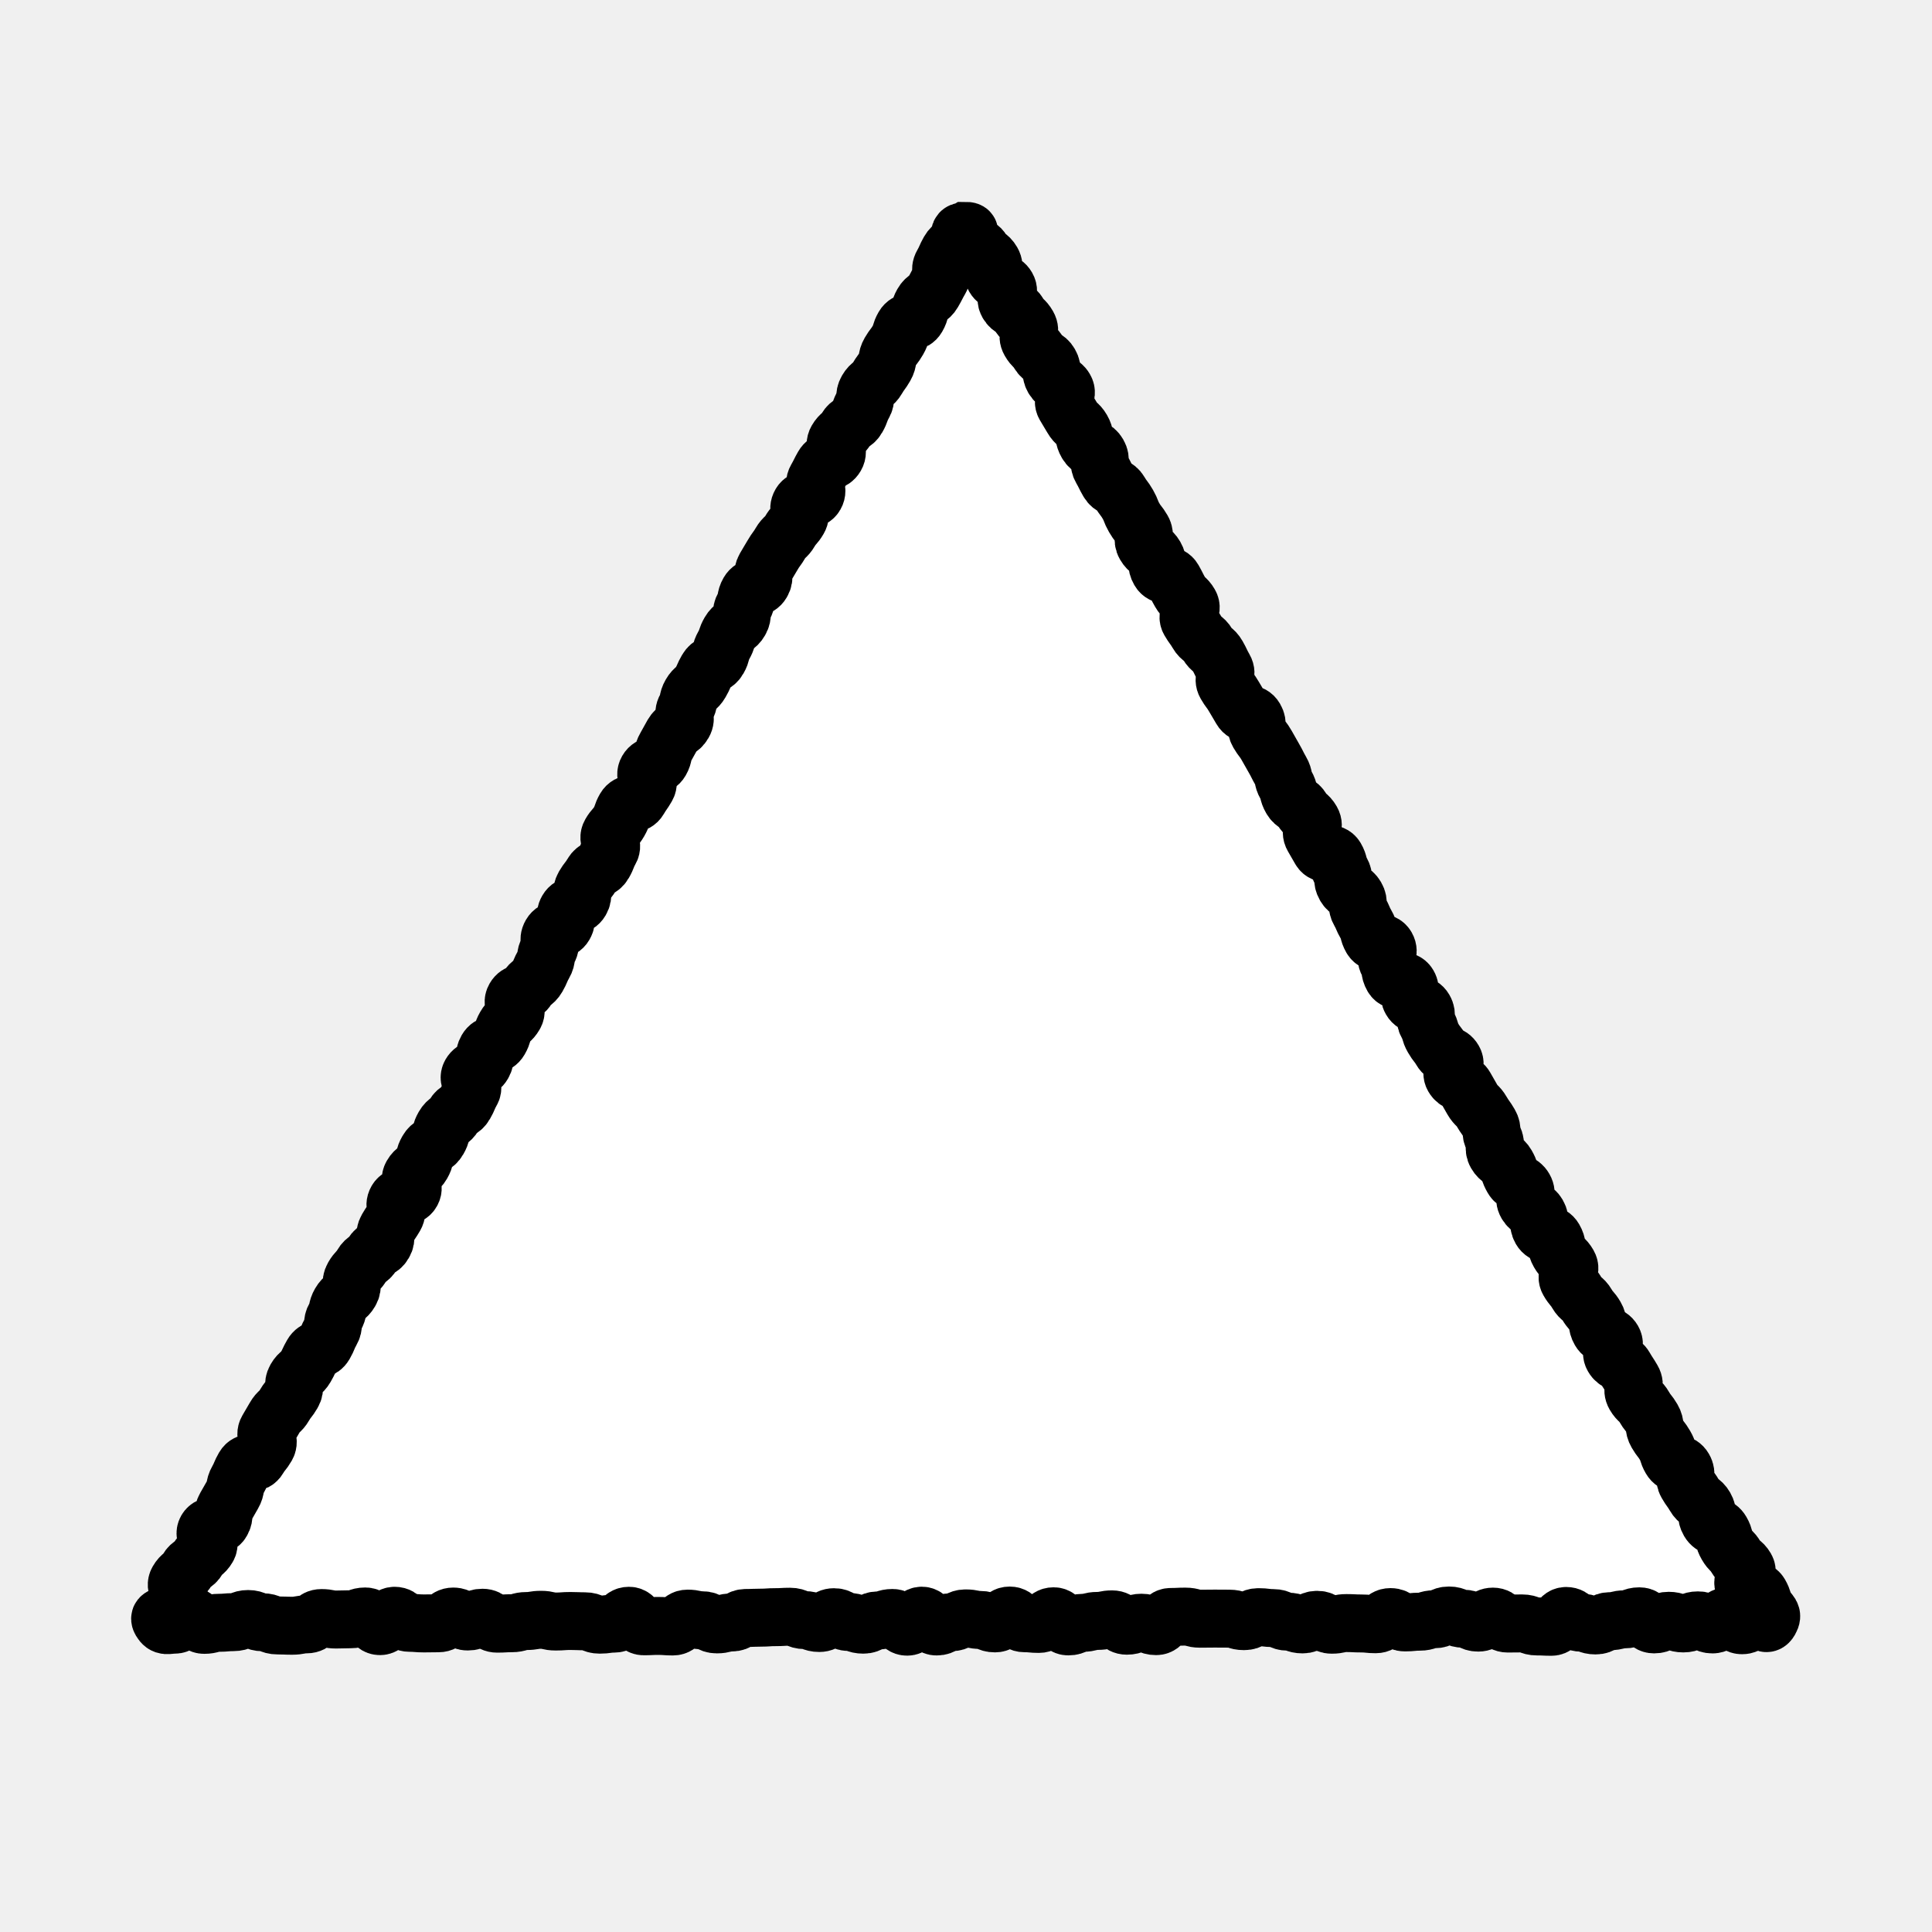
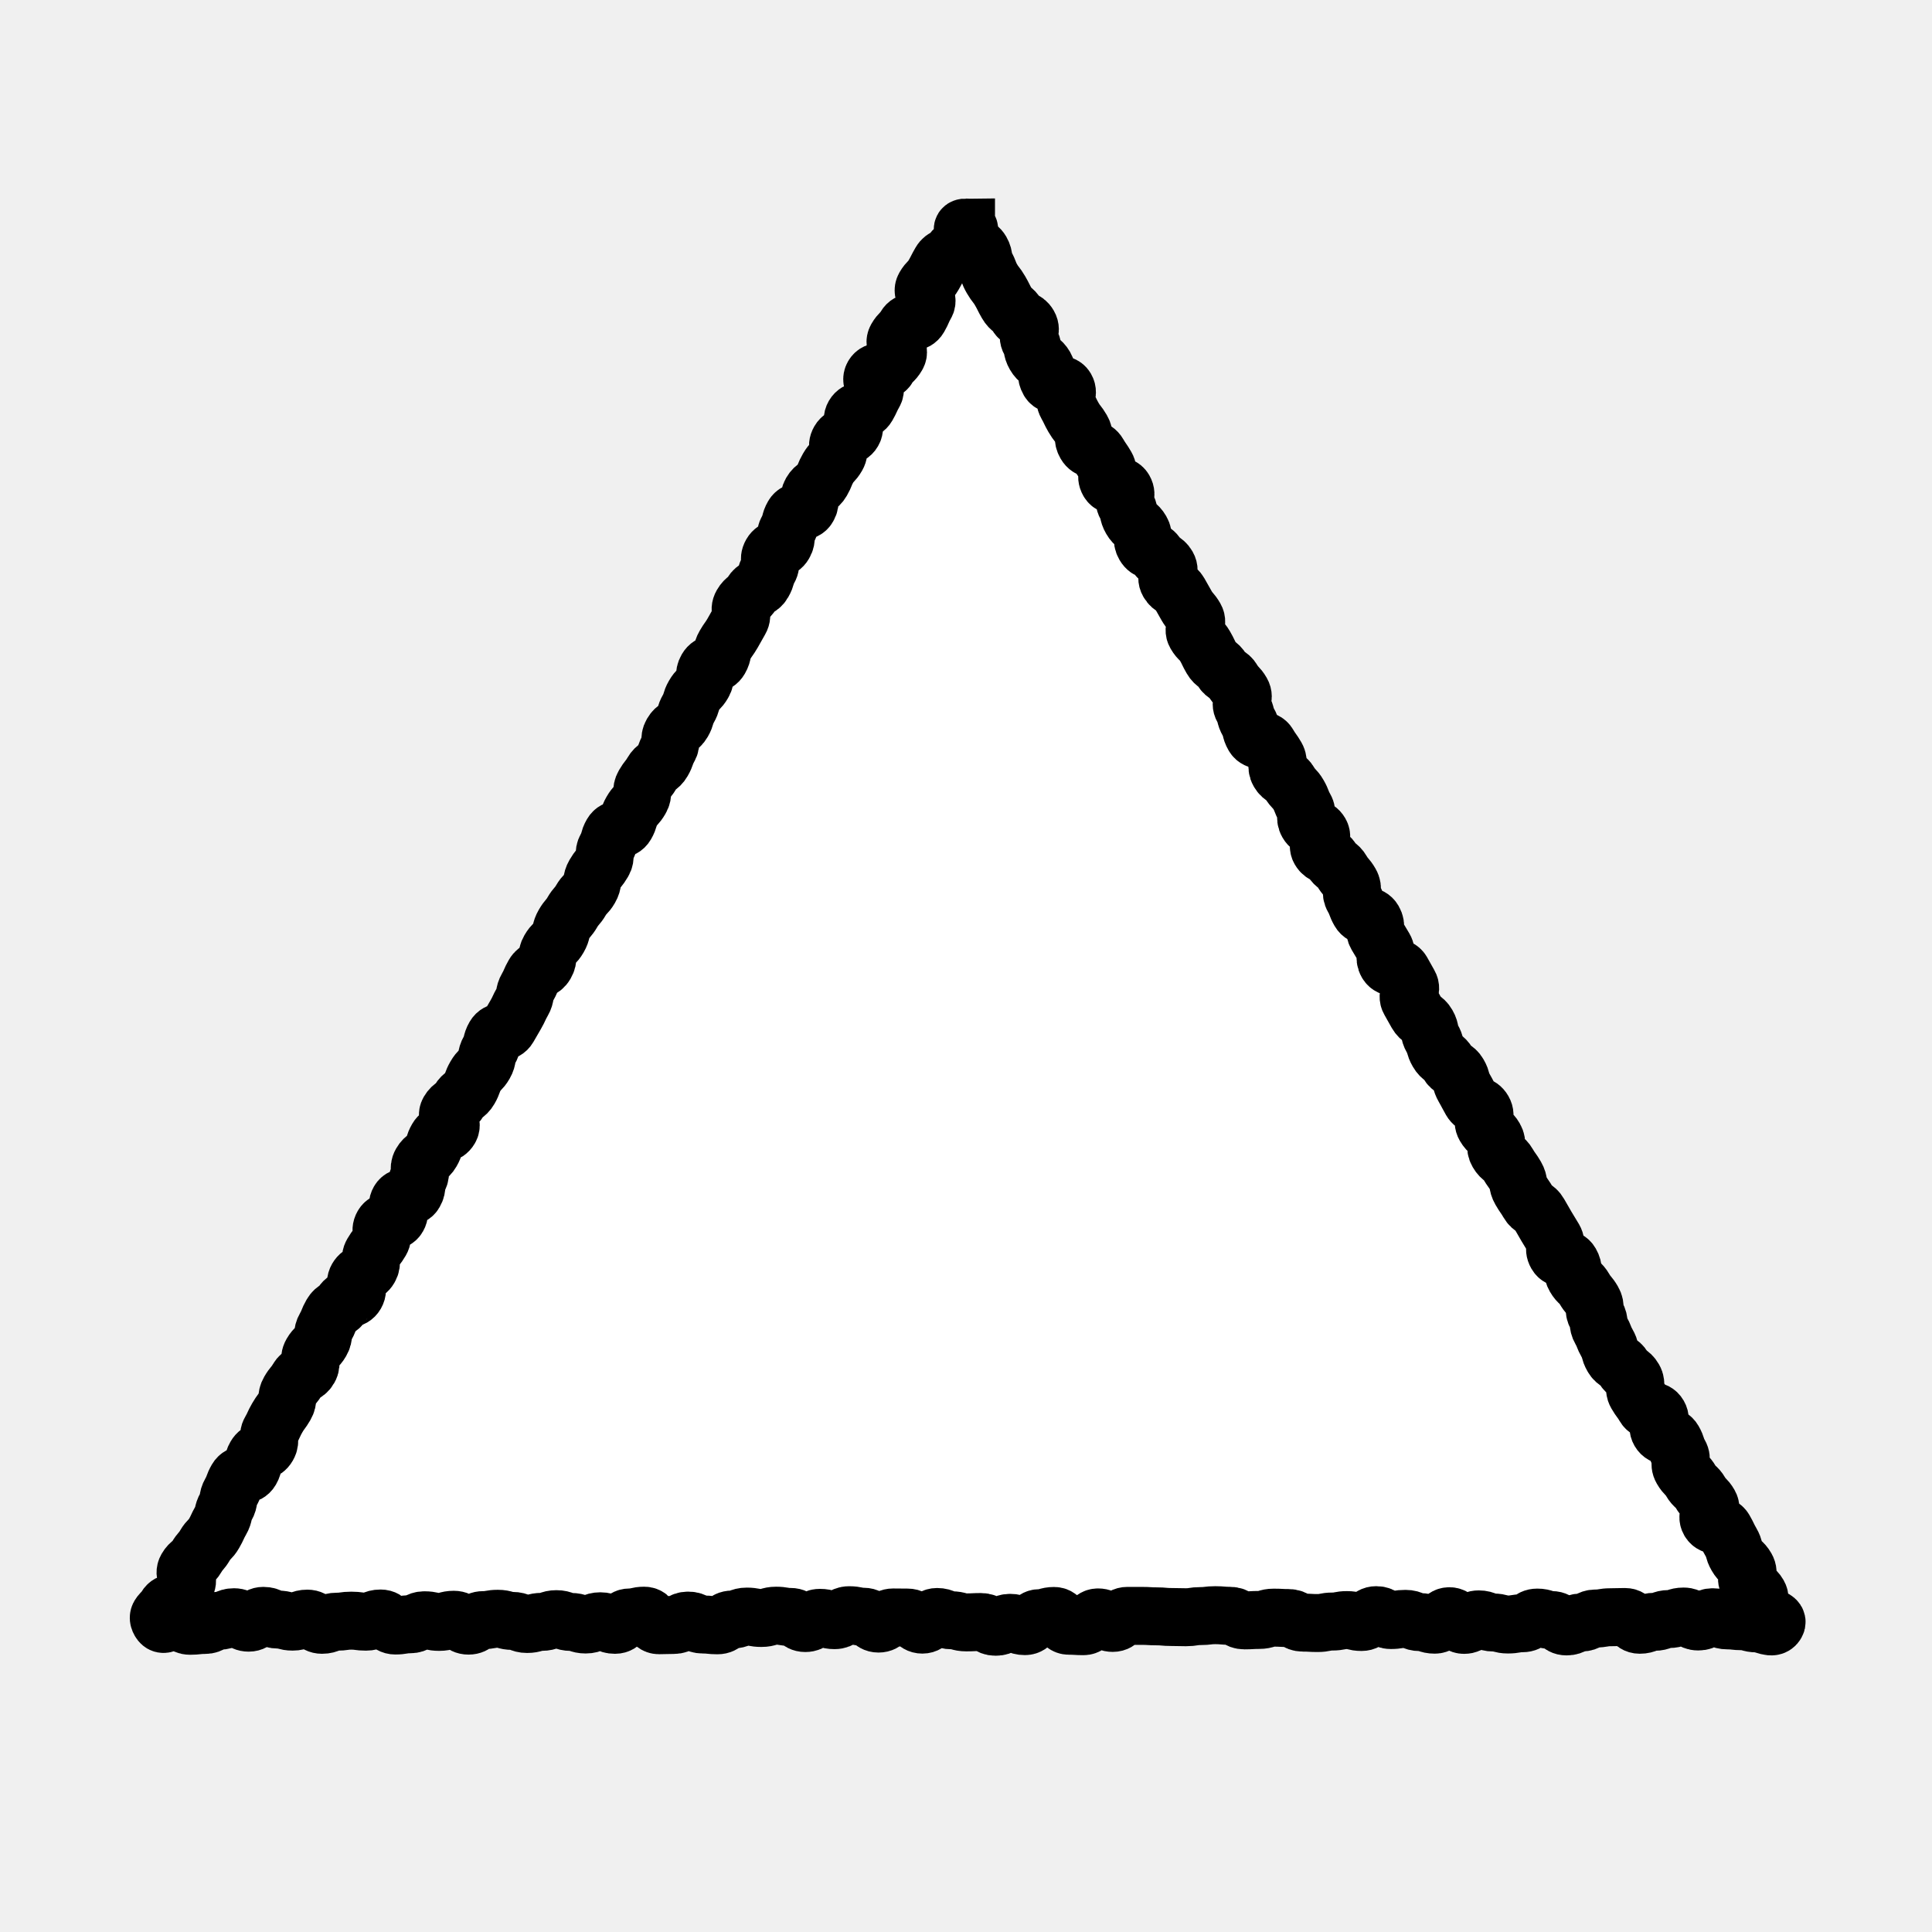
- <svg xmlns="http://www.w3.org/2000/svg" id="eraser" width="500" height="500" viewBox="0 0 500 500">
-   <path d="M250.01,59.76c1.89,0-.26,1.08.68,2.72s2.51.74,3.45,2.38,1.66,1.23,2.61,2.87-.36,2.39.59,4.03,2.3.86,3.25,2.5-.74,2.61.21,4.25,1.88,1.1,2.83,2.74,1.43,1.36,2.37,3-.41,2.43.53,4.07,1.38,1.39,2.33,3.03,1.88,1.1,2.82,2.74,0,2.19.94,3.83,2.01,1.03,2.96,2.67-.92,2.72.02,4.36.99,1.61,1.94,3.25,1.51,1.32,2.45,2.95.37,1.97,1.32,3.61,1.94,1.07,2.88,2.71-.08,2.23.87,3.87.84,1.7,1.79,3.34,1.99,1.04,2.94,2.68,1.16,1.52,2.1,3.16.68,1.79,1.63,3.44,1.18,1.5,2.13,3.14-.24,2.32.71,3.96,1.64,1.24,2.59,2.88.16,2.09,1.11,3.73,2.66.65,3.6,2.29.85,1.7,1.79,3.34,1.49,1.33,2.44,2.97-.99,2.76-.04,4.4,1.12,1.54,2.07,3.18,1.66,1.23,2.61,2.87,1.59,1.27,2.53,2.91.81,1.72,1.76,3.36-.51,2.48.43,4.12,1.14,1.53,2.09,3.17.98,1.62,1.92,3.26,2.57.7,3.52,2.34-.04,2.21.91,3.85,1.17,1.51,2.11,3.16.92,1.66,1.87,3.3.85,1.7,1.8,3.34.38,1.97,1.32,3.61.45,1.93,1.4,3.57,1.82,1.14,2.76,2.78,1.55,1.3,2.49,2.94-.57,2.52.38,4.16.95,1.64,1.89,3.28,3.01.45,3.96,2.09.48,1.91,1.42,3.55.09,2.14,1.03,3.78,1.85,1.12,2.8,2.76,0,2.19.94,3.83.74,1.76,1.69,3.4.47,1.92,1.41,3.56,2.91.51,3.85,2.15-.54,2.5.4,4.14.26,2.03,1.21,3.67,3.09.4,4.04,2.04-.21,2.31.73,3.95,2.46.77,3.41,2.41-.14,2.27.81,3.91.52,1.88,1.47,3.53,1.18,1.51,2.13,3.15,2.23.9,3.18,2.54-1,2.76-.05,4.4,2.1.97,3.05,2.61.93,1.65,1.88,3.29,1.42,1.37,2.37,3.01,1.11,1.55,2.06,3.19.06,2.16,1,3.8-.23,2.32.72,3.96,1.71,1.2,2.66,2.84.65,1.82,1.59,3.46,2.05,1,3,2.65-.33,2.38.62,4.02,1.9,1.09,2.85,2.73-.1,2.25.85,3.89,2.46.77,3.41,2.41.36,1.98,1.3,3.63,1.42,1.37,2.37,3.01-.85,2.68.1,4.32,1.23,1.48,2.18,3.12,1.58,1.28,2.53,2.92,1.27,1.45,2.22,3.09.23,2.06,1.18,3.7,2.38.82,3.32,2.46-.88,2.7.07,4.34,2.04,1.01,2.99,2.65,1.04,1.59,1.99,3.23-.32,2.37.63,4.01,1.47,1.34,2.41,2.99,1.19,1.5,2.14,3.14.2,2.07,1.15,3.71,1.18,1.51,2.13,3.15.57,1.86,1.52,3.5,2.39.81,3.34,2.45-.16,2.28.78,3.93,1.12,1.55,2.06,3.19,1.69,1.21,2.64,2.86.12,2.12,1.07,3.76,2.2.92,3.15,2.57.5,1.9,1.45,3.55,1.38,1.39,2.33,3.03,1.62,1.26,2.57,2.9-1.39,2.99-.44,4.64,3.11.4,4.06,2.04.58,1.86,1.54,3.51,1.98,1.73,1.03,3.38-1.53-.16-3.42-.16-1.89,1.4-3.79,1.4-1.89-2.28-3.79-2.28-1.89,2.07-3.79,2.07-1.89-1.05-3.79-1.05-1.89.79-3.79.79-1.89-.68-3.79-.68-1.89.93-3.79.93-1.89-2.09-3.79-2.09-1.89.78-3.79.78-1.89.48-3.79.48-1.89,1.1-3.79,1.1-1.89-.72-3.79-.72-1.89-1.73-3.79-1.73-1.89,2.8-3.79,2.8-1.89-.09-3.79-.09-1.89-.78-3.79-.78-1.89.03-3.79.03-1.89-1.79-3.79-1.79-1.89,1.55-3.79,1.55-1.89-1-3.79-1-1.9-.84-3.79-.84-1.89.97-3.79.97-1.89.63-3.79.63-1.89.19-3.79.19-1.89-1.38-3.79-1.38-1.89,1.85-3.79,1.85-1.89-.2-3.79-.2-1.89-.1-3.79-.1-1.89.42-3.79.42-1.89-1.26-3.79-1.26-1.9,1.18-3.79,1.18-1.89-.7-3.79-.7-1.89-.93-3.79-.93-1.89-.24-3.79-.24-1.89,1.03-3.79,1.03-1.89-.64-3.79-.64-1.89-.02-3.79-.02-1.89.03-3.79.03-1.9-.54-3.79-.54-1.89.09-3.79.09-1.89,2.37-3.79,2.37-1.89-.88-3.79-.88-1.89.77-3.79.77-1.89-1.64-3.79-1.64-1.89.4-3.79.4-1.9.49-3.79.49-1.89.93-3.79.93-1.89-2.62-3.79-2.62-1.89,1.98-3.79,1.98-1.89-.18-3.79-.18-1.89-1.99-3.79-1.99-1.9,2.03-3.79,2.03-1.9-.89-3.79-.89-1.89-.4-3.79-.4-1.89.99-3.79.99-1.89,1.1-3.79,1.1-1.9-2.79-3.79-2.79-1.9,2.84-3.79,2.84-1.89-2.25-3.78-2.25-1.89.64-3.79.64-1.89,1.09-3.79,1.09-1.9-.7-3.79-.7-1.89-1.23-3.79-1.23-1.89,1.5-3.79,1.5-1.89-.75-3.79-.75-1.89-.87-3.79-.87-1.89.11-3.79.11-1.89.13-3.79.13-1.9.08-3.79.08-1.9,1.17-3.79,1.17-1.89.49-3.79.49-1.89-1.07-3.79-1.07-1.89-.42-3.79-.42-1.89,2.03-3.79,2.03-1.9-.14-3.79-.14-1.9.09-3.79.09-1.89-2.72-3.79-2.72-1.89,2.03-3.79,2.03-1.89.27-3.79.27-1.9-.87-3.79-.87-1.9-.08-3.79-.08-1.89.14-3.79.14-1.9-.45-3.79-.45-1.9.32-3.79.32-1.9.57-3.79.57-1.9.11-3.79.11-1.9-1.53-3.79-1.53-1.9.97-3.79.97-1.9-1.28-3.79-1.28-1.9,1.74-3.79,1.74-1.9.04-3.79.04-1.9-.16-3.79-.16-1.9-1.82-3.79-1.82-1.9,2.68-3.79,2.68-1.9-2.5-3.79-2.5-1.89.72-3.79.72-1.9.07-3.79.07-1.9-.38-3.79-.38-1.9,1.63-3.79,1.63-1.9.36-3.79.36-1.9-.08-3.79-.08-1.9-.82-3.8-.82-1.9-.84-3.8-.84-1.9.81-3.8.81-1.9.17-3.79.17-1.9.53-3.79.53-1.9-2.4-3.8-2.4-1.9,2.35-3.8,2.35-2.64.66-3.6-.98,1.91-.84,2.86-2.48.53-1.88,1.48-3.52-.89-2.7.05-4.34,1.55-1.29,2.49-2.93,1.78-1.16,2.72-2.8,1.56-1.29,2.51-2.93-1.26-2.91-.31-4.55,2.97-.47,3.92-2.11.07-2.15,1.01-3.79.93-1.65,1.88-3.29.32-2,1.26-3.65.73-1.77,1.68-3.41,2.72-.62,3.67-2.26,1.21-1.49,2.15-3.13-.72-2.6.23-4.24.97-1.63,1.91-3.27,1.46-1.35,2.4-2.98,1.18-1.5,2.13-3.14-.06-2.22.88-3.86,1.57-1.28,2.52-2.92.8-1.72,1.75-3.36,2.21-.91,3.16-2.55.72-1.77,1.67-3.41.11-2.12,1.06-3.76.39-1.96,1.34-3.6,1.6-1.26,2.55-2.9-.1-2.24.85-3.88,1.32-1.42,2.27-3.06,1.74-1.18,2.68-2.82,1.95-1.06,2.9-2.7-.05-2.22.9-3.86,1.07-1.57,2.02-3.21-.49-2.47.45-4.11,2.91-.51,3.86-2.15-.88-2.7.06-4.34,1.66-1.23,2.6-2.87.51-1.89,1.45-3.53,1.81-1.14,2.76-2.78.54-1.88,1.48-3.52,1.67-1.22,2.62-2.87,1.85-1.12,2.8-2.76.74-1.76,1.69-3.4-1.15-2.85-.2-4.49,2.24-.9,3.18-2.54.08-2.14,1.02-3.78,2.34-.84,3.29-2.48.55-1.87,1.49-3.51,1.46-1.34,2.41-2.98-.93-2.72.02-4.37,2.28-.87,3.23-2.51,1.66-1.23,2.61-2.87.74-1.76,1.69-3.4.23-2.06,1.18-3.7-.27-2.34.68-3.98,2.51-.74,3.46-2.38-.16-2.28.79-3.92,2.46-.76,3.41-2.4-.04-2.21.91-3.84,1.18-1.5,2.13-3.14,2-1.03,2.95-2.67.69-1.79,1.64-3.43-.83-2.67.11-4.31,1.29-1.44,2.24-3.09.61-1.84,1.56-3.48,2.6-.69,3.55-2.33,1.09-1.56,2.03-3.2-.78-2.64.16-4.28,2.48-.76,3.42-2.4.37-1.97,1.32-3.61.89-1.67,1.84-3.31,1.8-1.15,2.75-2.79-.32-2.37.63-4.01.35-1.98,1.3-3.62,1.54-1.3,2.49-2.94.76-1.75,1.71-3.39,1.95-1.06,2.9-2.71.48-1.91,1.42-3.56.6-1.84,1.55-3.48,1.69-1.21,2.63-2.85.08-2.14,1.02-3.79.31-2.01,1.26-3.65,2.42-.79,3.37-2.43-.08-2.24.86-3.88.98-1.62,1.93-3.26,1.13-1.54,2.08-3.18,1.46-1.35,2.41-2.99,1.28-1.45,2.23-3.09-.4-2.42.55-4.06,2.84-.55,3.78-2.19-.66-2.57.29-4.21.85-1.7,1.79-3.34,2.27-.88,3.22-2.52-.66-2.57.29-4.21,1.52-1.31,2.46-2.95,1.84-1.13,2.79-2.77.64-1.82,1.59-3.46.06-2.15,1.01-3.79,1.62-1.25,2.57-2.9,1.13-1.54,2.07-3.18.28-2.03,1.23-3.67,1.17-1.52,2.11-3.16.54-1.88,1.49-3.52,2.5-.75,3.45-2.39.47-1.92,1.41-3.57,1.74-1.19,2.69-2.83.87-1.69,1.82-3.33-.27-2.35.68-3.99.77-1.75,1.71-3.4,1.84-1.21,2.49-3c.53-1.47-.21-2.11,1.69-2.11Z" style="fill: #fff;" />
-   <path d="M250.01,59.76c1.89,0-.26,1.08.68,2.72s2.51.74,3.45,2.38,1.66,1.23,2.61,2.87-.36,2.39.59,4.03,2.3.86,3.25,2.5-.74,2.61.21,4.25,1.88,1.1,2.83,2.74,1.43,1.36,2.37,3-.41,2.43.53,4.07,1.38,1.39,2.33,3.03,1.88,1.1,2.82,2.74,0,2.19.94,3.83,2.01,1.03,2.96,2.67-.92,2.72.02,4.36.99,1.61,1.94,3.25,1.51,1.32,2.45,2.95.37,1.97,1.32,3.61,1.94,1.07,2.88,2.71-.08,2.23.87,3.87.84,1.7,1.79,3.34,1.99,1.04,2.94,2.68,1.16,1.52,2.1,3.16.68,1.79,1.63,3.44,1.18,1.5,2.13,3.14-.24,2.32.71,3.96,1.64,1.24,2.59,2.88.16,2.09,1.11,3.73,2.66.65,3.6,2.29.85,1.7,1.79,3.34,1.49,1.33,2.44,2.97-.99,2.76-.04,4.4,1.12,1.54,2.07,3.18,1.66,1.23,2.61,2.87,1.59,1.27,2.53,2.91.81,1.72,1.76,3.36-.51,2.48.43,4.12,1.14,1.53,2.09,3.17.98,1.62,1.92,3.26,2.57.7,3.52,2.34-.04,2.21.91,3.85,1.17,1.51,2.11,3.16.92,1.66,1.87,3.3.85,1.7,1.8,3.34.38,1.97,1.32,3.61.45,1.93,1.4,3.57,1.82,1.14,2.76,2.78,1.55,1.3,2.49,2.94-.57,2.52.38,4.16.95,1.64,1.89,3.28,3.01.45,3.96,2.09.48,1.91,1.42,3.55.09,2.14,1.03,3.78,1.85,1.12,2.8,2.76,0,2.19.94,3.83.74,1.76,1.69,3.4.47,1.92,1.41,3.56,2.91.51,3.85,2.15-.54,2.5.4,4.14.26,2.03,1.21,3.67,3.09.4,4.04,2.04-.21,2.31.73,3.95,2.46.77,3.41,2.41-.14,2.27.81,3.91.52,1.88,1.47,3.53,1.18,1.51,2.13,3.15,2.23.9,3.18,2.54-1,2.76-.05,4.4,2.1.97,3.05,2.61.93,1.65,1.88,3.29,1.42,1.37,2.37,3.01,1.11,1.55,2.06,3.19.06,2.16,1,3.8-.23,2.32.72,3.96,1.71,1.2,2.66,2.84.65,1.82,1.59,3.46,2.05,1,3,2.65-.33,2.38.62,4.02,1.9,1.09,2.85,2.73-.1,2.25.85,3.89,2.46.77,3.41,2.41.36,1.98,1.3,3.63,1.42,1.37,2.37,3.01-.85,2.68.1,4.32,1.23,1.48,2.18,3.12,1.58,1.28,2.53,2.92,1.27,1.45,2.22,3.09.23,2.06,1.18,3.7,2.38.82,3.32,2.46-.88,2.7.07,4.34,2.04,1.01,2.99,2.65,1.04,1.59,1.99,3.23-.32,2.37.63,4.01,1.47,1.34,2.41,2.99,1.19,1.5,2.14,3.14.2,2.07,1.15,3.71,1.18,1.51,2.13,3.15.57,1.86,1.52,3.5,2.39.81,3.34,2.45-.16,2.28.78,3.93,1.12,1.55,2.06,3.19,1.69,1.21,2.64,2.86.12,2.12,1.07,3.76,2.2.92,3.15,2.57.5,1.9,1.45,3.55,1.38,1.39,2.33,3.03,1.62,1.26,2.57,2.9-1.39,2.99-.44,4.64,3.11.4,4.06,2.04.58,1.86,1.54,3.51,1.98,1.73,1.03,3.38-1.53-.16-3.42-.16-1.89,1.4-3.79,1.4-1.89-2.28-3.79-2.28-1.89,2.07-3.79,2.07-1.89-1.05-3.79-1.05-1.89.79-3.79.79-1.89-.68-3.79-.68-1.89.93-3.79.93-1.89-2.09-3.79-2.09-1.89.78-3.79.78-1.89.48-3.79.48-1.89,1.1-3.79,1.1-1.89-.72-3.79-.72-1.89-1.73-3.79-1.73-1.89,2.8-3.79,2.8-1.89-.09-3.79-.09-1.89-.78-3.79-.78-1.89.03-3.79.03-1.89-1.79-3.79-1.79-1.89,1.55-3.79,1.55-1.89-1-3.79-1-1.9-.84-3.79-.84-1.89.97-3.79.97-1.89.63-3.79.63-1.89.19-3.79.19-1.89-1.38-3.79-1.38-1.89,1.85-3.79,1.85-1.89-.2-3.79-.2-1.89-.1-3.79-.1-1.89.42-3.79.42-1.89-1.26-3.79-1.26-1.9,1.18-3.79,1.18-1.89-.7-3.79-.7-1.89-.93-3.79-.93-1.89-.24-3.79-.24-1.89,1.03-3.79,1.03-1.89-.64-3.79-.64-1.89-.02-3.79-.02-1.89.03-3.79.03-1.9-.54-3.79-.54-1.89.09-3.79.09-1.89,2.37-3.79,2.37-1.89-.88-3.79-.88-1.89.77-3.79.77-1.89-1.64-3.79-1.64-1.89.4-3.79.4-1.9.49-3.79.49-1.89.93-3.79.93-1.89-2.62-3.79-2.62-1.89,1.98-3.79,1.98-1.89-.18-3.79-.18-1.89-1.99-3.79-1.99-1.9,2.03-3.79,2.03-1.9-.89-3.79-.89-1.89-.4-3.79-.4-1.89.99-3.79.99-1.89,1.1-3.79,1.1-1.9-2.79-3.79-2.79-1.9,2.84-3.79,2.84-1.89-2.25-3.78-2.25-1.89.64-3.79.64-1.89,1.09-3.79,1.09-1.9-.7-3.79-.7-1.89-1.23-3.79-1.23-1.89,1.5-3.79,1.5-1.89-.75-3.79-.75-1.89-.87-3.79-.87-1.89.11-3.79.11-1.89.13-3.79.13-1.9.08-3.79.08-1.9,1.17-3.79,1.17-1.89.49-3.79.49-1.89-1.07-3.79-1.07-1.89-.42-3.79-.42-1.89,2.03-3.79,2.03-1.9-.14-3.79-.14-1.9.09-3.79.09-1.89-2.72-3.79-2.72-1.89,2.03-3.79,2.03-1.89.27-3.79.27-1.9-.87-3.79-.87-1.9-.08-3.79-.08-1.89.14-3.79.14-1.9-.45-3.79-.45-1.9.32-3.79.32-1.9.57-3.79.57-1.9.11-3.79.11-1.9-1.53-3.79-1.53-1.9.97-3.79.97-1.9-1.28-3.79-1.28-1.9,1.74-3.79,1.74-1.9.04-3.79.04-1.9-.16-3.79-.16-1.9-1.82-3.79-1.82-1.9,2.68-3.79,2.68-1.9-2.5-3.79-2.5-1.89.72-3.79.72-1.9.07-3.79.07-1.9-.38-3.79-.38-1.9,1.63-3.79,1.63-1.9.36-3.79.36-1.9-.08-3.79-.08-1.9-.82-3.8-.82-1.9-.84-3.8-.84-1.9.81-3.8.81-1.9.17-3.79.17-1.9.53-3.79.53-1.9-2.4-3.8-2.4-1.9,2.35-3.8,2.35-2.64.66-3.6-.98,1.91-.84,2.86-2.48.53-1.88,1.48-3.52-.89-2.7.05-4.34,1.55-1.29,2.49-2.93,1.78-1.16,2.72-2.8,1.56-1.29,2.51-2.93-1.26-2.91-.31-4.55,2.97-.47,3.92-2.11.07-2.15,1.01-3.79.93-1.65,1.88-3.29.32-2,1.26-3.65.73-1.77,1.68-3.41,2.72-.62,3.67-2.26,1.21-1.49,2.15-3.13-.72-2.6.23-4.24.97-1.63,1.91-3.27,1.46-1.35,2.4-2.98,1.18-1.5,2.13-3.14-.06-2.22.88-3.86,1.57-1.28,2.52-2.92.8-1.72,1.75-3.36,2.21-.91,3.16-2.55.72-1.77,1.67-3.41.11-2.12,1.06-3.76.39-1.96,1.34-3.6,1.6-1.26,2.55-2.9-.1-2.24.85-3.88,1.32-1.42,2.27-3.06,1.74-1.18,2.68-2.82,1.95-1.06,2.9-2.7-.05-2.22.9-3.86,1.07-1.57,2.02-3.21-.49-2.47.45-4.11,2.91-.51,3.86-2.15-.88-2.7.06-4.34,1.66-1.23,2.6-2.87.51-1.89,1.45-3.53,1.81-1.14,2.76-2.78.54-1.88,1.48-3.52,1.67-1.22,2.62-2.87,1.85-1.12,2.8-2.76.74-1.76,1.69-3.4-1.15-2.85-.2-4.49,2.24-.9,3.18-2.54.08-2.14,1.02-3.78,2.34-.84,3.29-2.48.55-1.87,1.49-3.51,1.46-1.34,2.41-2.98-.93-2.72.02-4.37,2.28-.87,3.23-2.51,1.66-1.23,2.61-2.87.74-1.76,1.69-3.4.23-2.06,1.18-3.7-.27-2.34.68-3.98,2.51-.74,3.46-2.38-.16-2.28.79-3.92,2.46-.76,3.41-2.4-.04-2.21.91-3.84,1.18-1.5,2.13-3.14,2-1.03,2.95-2.67.69-1.79,1.64-3.43-.83-2.67.11-4.31,1.29-1.44,2.24-3.09.61-1.84,1.56-3.48,2.6-.69,3.55-2.33,1.09-1.56,2.03-3.2-.78-2.64.16-4.28,2.48-.76,3.42-2.4.37-1.97,1.32-3.61.89-1.67,1.84-3.31,1.8-1.15,2.75-2.79-.32-2.37.63-4.01.35-1.98,1.3-3.62,1.54-1.3,2.49-2.94.76-1.75,1.71-3.39,1.95-1.06,2.9-2.71.48-1.91,1.42-3.56.6-1.84,1.55-3.48,1.69-1.21,2.63-2.85.08-2.14,1.02-3.79.31-2.01,1.26-3.65,2.42-.79,3.37-2.43-.08-2.24.86-3.88.98-1.62,1.93-3.26,1.13-1.54,2.08-3.18,1.46-1.35,2.41-2.99,1.28-1.45,2.23-3.09-.4-2.42.55-4.06,2.84-.55,3.78-2.19-.66-2.57.29-4.21.85-1.7,1.79-3.34,2.27-.88,3.22-2.52-.66-2.57.29-4.21,1.52-1.31,2.46-2.95,1.84-1.13,2.79-2.77.64-1.82,1.59-3.46.06-2.15,1.01-3.79,1.62-1.25,2.57-2.9,1.13-1.54,2.07-3.18.28-2.03,1.23-3.67,1.17-1.52,2.11-3.16.54-1.88,1.49-3.52,2.5-.75,3.45-2.39.47-1.92,1.41-3.57,1.74-1.19,2.69-2.83.87-1.69,1.82-3.33-.27-2.35.68-3.99.77-1.75,1.71-3.4,1.84-1.21,2.49-3c.53-1.47-.21-2.11,1.69-2.11Z" style="fill: none; stroke: #000; stroke-miterlimit: 10; stroke-width: 15px;" />
+ <svg xmlns="http://www.w3.org/2000/svg" id="big" width="500" height="500" viewBox="0 0 500 500">
+   <path d="M250.002,58.887c1.893-.008-.169,1.895.777,3.534s2.193.919,3.139,2.559.224,2.056,1.171,3.695.668,1.8,1.614,3.439,1.178,1.506,2.124,3.145.846,1.698,1.792,3.337,1.598,1.264,2.544,2.904,2.101.974,3.048,2.614-.598,2.533.349,4.173.354,1.984,1.301,3.625,1.613,1.256,2.56,2.897.1,2.129,1.047,3.769,3.41.218,4.357,1.858-.711,2.597.236,4.236.814,1.716,1.761,3.355,1.181,1.504,2.128,3.144.084,2.138,1.031,3.777,2.301.858,3.247,2.498,1.082,1.562,2.029,3.202-.299,2.36.648,4,3.07.415,4.017,2.056-.444,2.445.503,4.086.401,1.956,1.349,3.596,1.585,1.272,2.532,2.912-.035,2.207.912,3.847,2.186.924,3.133,2.564,1.832,1.129,2.779,2.769-.681,2.579.266,4.219,1.871,1.107,2.818,2.747.918,1.657,1.865,3.297,1.263,1.458,2.211,3.099-.791,2.645.157,4.286,1.423,1.366,2.37,3.007.824,1.711,1.771,3.352,1.694,1.209,2.641,2.849,1.848,1.12,2.795,2.76,1.348,1.409,2.295,3.049-.607,2.538.34,4.178.464,1.92,1.411,3.56.439,1.935,1.386,3.576,2.823.558,3.77,2.199,1.11,1.546,2.058,3.187-.246,2.329.701,3.969,1.814,1.14,2.761,2.78,1.353,1.406,2.3,3.046.684,1.793,1.632,3.433-.21,2.31.737,3.951,2.305.858,3.252,2.499-1.04,2.788-.093,4.429,2.132.957,3.079,2.597,1.667,1.225,2.614,2.866,1.255,1.463,2.202,3.104-.143,2.271.804,3.912.663,1.805,1.61,3.446,2.623.672,3.57,2.312-.095,2.241.851,3.88.994,1.611,1.94,3.25-.222,2.313.724,3.951,2.889.516,3.835,2.155.906,1.662,1.852,3.301-.765,2.628.182,4.267.911,1.661,1.858,3.302,1.728,1.191,2.676,2.833.337,1.993,1.284,3.634.524,1.884,1.471,3.524,1.641,1.239,2.587,2.878,1.801,1.146,2.748,2.785.49,1.903,1.437,3.543.878,1.68,1.825,3.321,2.188.925,3.136,2.567-.501,2.478.447,4.12,1.537,1.3,2.484,2.941-.094,2.241.853,3.881,1.637,1.242,2.584,2.882,1.113,1.545,2.061,3.186.295,2.019,1.243,3.661,1.08,1.565,2.028,3.207,1.791,1.154,2.738,2.794.944,1.643,1.891,3.283,1.017,1.601,1.964,3.243-.283,2.354.665,3.996,2.707.626,3.655,2.267.203,2.071,1.15,3.712,1.458,1.347,2.406,2.989,1.235,1.477,2.183,3.119.01,2.183.958,3.824.168,2.092,1.116,3.734.692,1.79,1.64,3.433.493,1.904,1.441,3.546,1.83,1.133,2.779,2.776,1.731,1.19,2.679,2.832-.242,2.329.706,3.972,1.139,1.532,2.087,3.175,2.684.637,3.63,2.276-.678,2.579.269,4.22,2.616.68,3.565,2.322.587,1.849,1.534,3.49-.269,2.346.68,3.988,1.367,1.4,2.315,3.042,1.488,1.332,2.437,2.975,1.381,1.392,2.329,3.035-.918,2.721.03,4.364,2.892.522,3.841,2.166.828,1.714,1.777,3.358.506,1.897,1.454,3.539,1.487,1.333,2.437,2.977-.391,2.418.558,4.062,1.653,1.238,2.602,2.883-.749,2.629.202,4.276,5.32,1.629,4.376,3.28-3.123-.072-5.016-.072-1.893-.56-3.785-.56-1.893-.22-3.785-.22-1.893-.809-3.786-.809-1.893,1.093-3.786,1.093-1.893-1.278-3.786-1.278-1.893.646-3.787.646-1.894.721-3.788.721-1.894.76-3.789.76-1.895-2.006-3.79-2.006-1.894.063-3.789.063-1.894.327-3.788.327-1.894,1.041-3.787,1.041-1.893,1.004-3.787,1.004-1.893-1.641-3.786-1.641-1.893-.644-3.786-.644-1.893,1.462-3.786,1.462-1.893.328-3.787.328-1.894-.515-3.787-.515-1.894-.813-3.788-.813-1.894,1.425-3.789,1.425-1.895-2.24-3.79-2.24-1.894,2.187-3.789,2.187-1.894-.657-3.788-.657-1.894-.846-3.788-.846-1.894.301-3.787.301-1.894-1.26-3.787-1.26-1.894,1.769-3.787,1.769-1.894-.493-3.788-.493-1.894.375-3.788.375-1.895.388-3.789.388-1.895-.107-3.79-.107-1.895-1.188-3.789-1.188-1.894-.099-3.788-.099-1.894.592-3.788.592-1.894.111-3.788.111-1.894-1.178-3.788-1.178-1.894-.163-3.788-.163-1.895.233-3.789.233-1.895.298-3.79.298-1.895-.059-3.79-.059-1.894-.172-3.789-.172-1.894-.116-3.788-.116-1.894-.004-3.788-.004-1.894,1.821-3.788,1.821-1.895-1.424-3.789-1.424-1.895,2.27-3.79,2.27-1.895-.118-3.79-.118-1.895-2.528-3.789-2.528-1.894.568-3.789.568-1.894,2.06-3.789,2.06-1.895-.845-3.789-.845-1.895,1.008-3.79,1.008-1.895-1.22-3.79-1.22-1.895.092-3.789.092-1.894-.542-3.789-.542-1.895-.855-3.789-.855-1.895,1.975-3.79,1.975-1.895-1.823-3.79-1.823-1.892-.03-3.784-.03-1.893,1.584-3.786,1.584-1.894-1.765-3.788-1.765-1.895-.402-3.791-.402-1.894,1.279-3.789,1.279-1.893-.594-3.787-.594-1.893,1.343-3.786,1.343-1.893-1.578-3.785-1.578-1.893-.323-3.786-.323-1.894.588-3.788.588-1.895-.357-3.79-.357-1.895.765-3.791.765-1.894,1.489-3.788,1.489-1.894-.206-3.787-.206-1.894-1.008-3.787-1.008-1.894,1.125-3.789,1.125-1.896.069-3.791.069-1.895-2.467-3.791-2.467-1.894.456-3.789.456-1.894,1.908-3.788,1.908-1.895-.92-3.79-.92-1.896.835-3.793.835-1.895-.66-3.79-.66-1.895-.722-3.789-.722-1.896.698-3.791.698-1.896.552-3.792.552-1.895-.796-3.79-.796-1.896-.55-3.791-.55-1.896.343-3.793.343-1.895,1.428-3.791,1.428-1.896-1.518-3.793-1.518-1.896.551-3.792.551-1.896-.418-3.792-.418-1.896,1.036-3.792,1.036-1.897.32-3.793.32-1.896-1.817-3.792-1.817-1.896.82-3.792.82-1.894-.261-3.788-.261-1.896.272-3.793.272-1.895.802-3.79.802-1.897-1.597-3.794-1.597-1.896.773-3.792.773-1.897-.529-3.794-.529-1.898-.961-3.795-.961-1.898,1.761-3.795,1.761-1.898-1.408-3.795-1.408-1.897.898-3.794.898-1.897,1.1-3.795,1.1-1.898.215-3.796.215-1.901-1.407-3.802-1.407-3.043,1.913-3.999.271.642-2.044,1.588-3.683,2.615-.675,3.562-2.315.638-1.817,1.584-3.456-.75-2.619.196-4.258,1.609-1.257,2.555-2.896,1.257-1.46,2.204-3.1,1.375-1.393,2.322-3.032.794-1.728,1.741-3.369.409-1.951,1.356-3.592.277-2.028,1.224-3.669.653-1.811,1.6-3.451,2.64-.663,3.587-2.303.308-2.008,1.255-3.648,2.172-.932,3.118-2.572-.213-2.309.733-3.949.789-1.731,1.735-3.37,1.132-1.532,2.079-3.172.123-2.115,1.07-3.755,1.223-1.48,2.17-3.12,1.971-1.049,2.918-2.689-.257-2.336.691-3.976,1.444-1.354,2.392-2.996.179-2.084,1.126-3.725.704-1.781,1.651-3.421,1.831-1.13,2.778-2.77,2.503-.742,3.449-2.382-.555-2.507.392-4.147,2.175-.931,3.122-2.57-.134-2.264.813-3.904,1.183-1.504,2.13-3.144-.387-2.411.56-4.052,2.918-.503,3.866-2.145-.615-2.543.332-4.184,3.02-.444,3.967-2.084.11-2.123,1.057-3.764-.238-2.324.709-3.964,1.683-1.215,2.63-2.855.57-1.858,1.517-3.499,2.3-.86,3.247-2.501-1.19-2.876-.243-4.517,1.734-1.187,2.681-2.828,1.677-1.219,2.624-2.86.649-1.812,1.596-3.453,1.368-1.397,2.315-3.038.309-2.009,1.256-3.649.439-1.934,1.386-3.575,2.595-.69,3.543-2.331.95-1.64,1.897-3.281.799-1.726,1.746-3.367.314-2.006,1.261-3.646.753-1.752,1.701-3.393,2.044-1.008,2.991-2.648.11-2.125,1.057-3.766,1.372-1.396,2.319-3.037.459-1.921,1.406-3.561,1.246-1.466,2.192-3.105,1.264-1.455,2.21-3.094,1.35-1.405,2.296-3.043.3-2.011,1.246-3.65,1.203-1.491,2.149-3.129-.033-2.205.913-3.845.491-1.904,1.438-3.544,2.644-.663,3.592-2.304.544-1.874,1.492-3.515,1.297-1.438,2.244-3.078.034-2.166.98-3.806,1.188-1.5,2.134-3.139,1.695-1.208,2.641-2.847.629-1.824,1.576-3.464-.053-2.219.894-3.861,1.773-1.165,2.721-2.807.535-1.878,1.483-3.519.538-1.876,1.485-3.516,1.363-1.4,2.31-3.04.059-2.153,1.007-3.794,2.367-.822,3.315-2.464.362-1.98,1.31-3.622,1.104-1.55,2.051-3.191.914-1.66,1.861-3.3-.411-2.425.537-4.067,1.613-1.259,2.562-2.901,1.948-1.064,2.896-2.705.527-1.884,1.474-3.525-.265-2.342.683-3.984,2.298-.863,3.246-2.506.046-2.162.993-3.804.463-1.922,1.411-3.564,2.854-.542,3.802-2.185-.068-2.228.88-3.87,1.736-1.188,2.684-2.83.709-1.78,1.658-3.422,1.338-1.418,2.286-3.06-.298-2.362.65-4.004,2.545-.717,3.491-2.357-.685-2.583.262-4.224,2.488-.754,3.436-2.396.791-1.731,1.739-3.372-1.14-2.849-.192-4.491,2.852-.543,3.8-2.184,1.422-1.37,2.37-3.014-1.093-2.821-.144-4.463,1.38-1.394,2.329-3.037,2.548-.721,3.498-2.364.76-1.753,1.71-3.397-1.214-2.89-.266-4.532,1.371-1.4,2.32-3.044.865-1.693,1.814-3.337,2.088-.987,3.037-2.632,2.51-1.186,3.069-3.004c.567-1.846-1.419-3.336.483-3.344Z" style="fill: #fff;" />
+   <path d="M250.002,58.887c1.893-.008-.169,1.895.777,3.534s2.193.919,3.139,2.559.224,2.056,1.171,3.695.668,1.8,1.614,3.439,1.178,1.506,2.124,3.145.846,1.698,1.792,3.337,1.598,1.264,2.544,2.904,2.101.974,3.048,2.614-.598,2.533.349,4.173.354,1.984,1.301,3.625,1.613,1.256,2.56,2.897.1,2.129,1.047,3.769,3.41.218,4.357,1.858-.711,2.597.236,4.236.814,1.716,1.761,3.355,1.181,1.504,2.128,3.144.084,2.138,1.031,3.777,2.301.858,3.247,2.498,1.082,1.562,2.029,3.202-.299,2.36.648,4,3.07.415,4.017,2.056-.444,2.445.503,4.086.401,1.956,1.349,3.596,1.585,1.272,2.532,2.912-.035,2.207.912,3.847,2.186.924,3.133,2.564,1.832,1.129,2.779,2.769-.681,2.579.266,4.219,1.871,1.107,2.818,2.747.918,1.657,1.865,3.297,1.263,1.458,2.211,3.099-.791,2.645.157,4.286,1.423,1.366,2.37,3.007.824,1.711,1.771,3.352,1.694,1.209,2.641,2.849,1.848,1.12,2.795,2.76,1.348,1.409,2.295,3.049-.607,2.538.34,4.178.464,1.92,1.411,3.56.439,1.935,1.386,3.576,2.823.558,3.77,2.199,1.11,1.546,2.058,3.187-.246,2.329.701,3.969,1.814,1.14,2.761,2.78,1.353,1.406,2.3,3.046.684,1.793,1.632,3.433-.21,2.31.737,3.951,2.305.858,3.252,2.499-1.04,2.788-.093,4.429,2.132.957,3.079,2.597,1.667,1.225,2.614,2.866,1.255,1.463,2.202,3.104-.143,2.271.804,3.912.663,1.805,1.61,3.446,2.623.672,3.57,2.312-.095,2.241.851,3.88.994,1.611,1.94,3.25-.222,2.313.724,3.951,2.889.516,3.835,2.155.906,1.662,1.852,3.301-.765,2.628.182,4.267.911,1.661,1.858,3.302,1.728,1.191,2.676,2.833.337,1.993,1.284,3.634.524,1.884,1.471,3.524,1.641,1.239,2.587,2.878,1.801,1.146,2.748,2.785.49,1.903,1.437,3.543.878,1.68,1.825,3.321,2.188.925,3.136,2.567-.501,2.478.447,4.12,1.537,1.3,2.484,2.941-.094,2.241.853,3.881,1.637,1.242,2.584,2.882,1.113,1.545,2.061,3.186.295,2.019,1.243,3.661,1.08,1.565,2.028,3.207,1.791,1.154,2.738,2.794.944,1.643,1.891,3.283,1.017,1.601,1.964,3.243-.283,2.354.665,3.996,2.707.626,3.655,2.267.203,2.071,1.15,3.712,1.458,1.347,2.406,2.989,1.235,1.477,2.183,3.119.01,2.183.958,3.824.168,2.092,1.116,3.734.692,1.79,1.64,3.433.493,1.904,1.441,3.546,1.83,1.133,2.779,2.776,1.731,1.19,2.679,2.832-.242,2.329.706,3.972,1.139,1.532,2.087,3.175,2.684.637,3.63,2.276-.678,2.579.269,4.22,2.616.68,3.565,2.322.587,1.849,1.534,3.49-.269,2.346.68,3.988,1.367,1.4,2.315,3.042,1.488,1.332,2.437,2.975,1.381,1.392,2.329,3.035-.918,2.721.03,4.364,2.892.522,3.841,2.166.828,1.714,1.777,3.358.506,1.897,1.454,3.539,1.487,1.333,2.437,2.977-.391,2.418.558,4.062,1.653,1.238,2.602,2.883-.749,2.629.202,4.276,5.32,1.629,4.376,3.28-3.123-.072-5.016-.072-1.893-.56-3.785-.56-1.893-.22-3.785-.22-1.893-.809-3.786-.809-1.893,1.093-3.786,1.093-1.893-1.278-3.786-1.278-1.893.646-3.787.646-1.894.721-3.788.721-1.894.76-3.789.76-1.895-2.006-3.79-2.006-1.894.063-3.789.063-1.894.327-3.788.327-1.894,1.041-3.787,1.041-1.893,1.004-3.787,1.004-1.893-1.641-3.786-1.641-1.893-.644-3.786-.644-1.893,1.462-3.786,1.462-1.893.328-3.787.328-1.894-.515-3.787-.515-1.894-.813-3.788-.813-1.894,1.425-3.789,1.425-1.895-2.24-3.79-2.24-1.894,2.187-3.789,2.187-1.894-.657-3.788-.657-1.894-.846-3.788-.846-1.894.301-3.787.301-1.894-1.26-3.787-1.26-1.894,1.769-3.787,1.769-1.894-.493-3.788-.493-1.894.375-3.788.375-1.895.388-3.789.388-1.895-.107-3.79-.107-1.895-1.188-3.789-1.188-1.894-.099-3.788-.099-1.894.592-3.788.592-1.894.111-3.788.111-1.894-1.178-3.788-1.178-1.894-.163-3.788-.163-1.895.233-3.789.233-1.895.298-3.79.298-1.895-.059-3.79-.059-1.894-.172-3.789-.172-1.894-.116-3.788-.116-1.894-.004-3.788-.004-1.894,1.821-3.788,1.821-1.895-1.424-3.789-1.424-1.895,2.27-3.79,2.27-1.895-.118-3.79-.118-1.895-2.528-3.789-2.528-1.894.568-3.789.568-1.894,2.06-3.789,2.06-1.895-.845-3.789-.845-1.895,1.008-3.79,1.008-1.895-1.22-3.79-1.22-1.895.092-3.789.092-1.894-.542-3.789-.542-1.895-.855-3.789-.855-1.895,1.975-3.79,1.975-1.895-1.823-3.79-1.823-1.892-.03-3.784-.03-1.893,1.584-3.786,1.584-1.894-1.765-3.788-1.765-1.895-.402-3.791-.402-1.894,1.279-3.789,1.279-1.893-.594-3.787-.594-1.893,1.343-3.786,1.343-1.893-1.578-3.785-1.578-1.893-.323-3.786-.323-1.894.588-3.788.588-1.895-.357-3.79-.357-1.895.765-3.791.765-1.894,1.489-3.788,1.489-1.894-.206-3.787-.206-1.894-1.008-3.787-1.008-1.894,1.125-3.789,1.125-1.896.069-3.791.069-1.895-2.467-3.791-2.467-1.894.456-3.789.456-1.894,1.908-3.788,1.908-1.895-.92-3.79-.92-1.896.835-3.793.835-1.895-.66-3.79-.66-1.895-.722-3.789-.722-1.896.698-3.791.698-1.896.552-3.792.552-1.895-.796-3.79-.796-1.896-.55-3.791-.55-1.896.343-3.793.343-1.895,1.428-3.791,1.428-1.896-1.518-3.793-1.518-1.896.551-3.792.551-1.896-.418-3.792-.418-1.896,1.036-3.792,1.036-1.897.32-3.793.32-1.896-1.817-3.792-1.817-1.896.82-3.792.82-1.894-.261-3.788-.261-1.896.272-3.793.272-1.895.802-3.79.802-1.897-1.597-3.794-1.597-1.896.773-3.792.773-1.897-.529-3.794-.529-1.898-.961-3.795-.961-1.898,1.761-3.795,1.761-1.898-1.408-3.795-1.408-1.897.898-3.794.898-1.897,1.1-3.795,1.1-1.898.215-3.796.215-1.901-1.407-3.802-1.407-3.043,1.913-3.999.271.642-2.044,1.588-3.683,2.615-.675,3.562-2.315.638-1.817,1.584-3.456-.75-2.619.196-4.258,1.609-1.257,2.555-2.896,1.257-1.46,2.204-3.1,1.375-1.393,2.322-3.032.794-1.728,1.741-3.369.409-1.951,1.356-3.592.277-2.028,1.224-3.669.653-1.811,1.6-3.451,2.64-.663,3.587-2.303.308-2.008,1.255-3.648,2.172-.932,3.118-2.572-.213-2.309.733-3.949.789-1.731,1.735-3.37,1.132-1.532,2.079-3.172.123-2.115,1.07-3.755,1.223-1.48,2.17-3.12,1.971-1.049,2.918-2.689-.257-2.336.691-3.976,1.444-1.354,2.392-2.996.179-2.084,1.126-3.725.704-1.781,1.651-3.421,1.831-1.13,2.778-2.77,2.503-.742,3.449-2.382-.555-2.507.392-4.147,2.175-.931,3.122-2.57-.134-2.264.813-3.904,1.183-1.504,2.13-3.144-.387-2.411.56-4.052,2.918-.503,3.866-2.145-.615-2.543.332-4.184,3.02-.444,3.967-2.084.11-2.123,1.057-3.764-.238-2.324.709-3.964,1.683-1.215,2.63-2.855.57-1.858,1.517-3.499,2.3-.86,3.247-2.501-1.19-2.876-.243-4.517,1.734-1.187,2.681-2.828,1.677-1.219,2.624-2.86.649-1.812,1.596-3.453,1.368-1.397,2.315-3.038.309-2.009,1.256-3.649.439-1.934,1.386-3.575,2.595-.69,3.543-2.331.95-1.64,1.897-3.281.799-1.726,1.746-3.367.314-2.006,1.261-3.646.753-1.752,1.701-3.393,2.044-1.008,2.991-2.648.11-2.125,1.057-3.766,1.372-1.396,2.319-3.037.459-1.921,1.406-3.561,1.246-1.466,2.192-3.105,1.264-1.455,2.21-3.094,1.35-1.405,2.296-3.043.3-2.011,1.246-3.65,1.203-1.491,2.149-3.129-.033-2.205.913-3.845.491-1.904,1.438-3.544,2.644-.663,3.592-2.304.544-1.874,1.492-3.515,1.297-1.438,2.244-3.078.034-2.166.98-3.806,1.188-1.5,2.134-3.139,1.695-1.208,2.641-2.847.629-1.824,1.576-3.464-.053-2.219.894-3.861,1.773-1.165,2.721-2.807.535-1.878,1.483-3.519.538-1.876,1.485-3.516,1.363-1.4,2.31-3.04.059-2.153,1.007-3.794,2.367-.822,3.315-2.464.362-1.98,1.31-3.622,1.104-1.55,2.051-3.191.914-1.66,1.861-3.3-.411-2.425.537-4.067,1.613-1.259,2.562-2.901,1.948-1.064,2.896-2.705.527-1.884,1.474-3.525-.265-2.342.683-3.984,2.298-.863,3.246-2.506.046-2.162.993-3.804.463-1.922,1.411-3.564,2.854-.542,3.802-2.185-.068-2.228.88-3.87,1.736-1.188,2.684-2.83.709-1.78,1.658-3.422,1.338-1.418,2.286-3.06-.298-2.362.65-4.004,2.545-.717,3.491-2.357-.685-2.583.262-4.224,2.488-.754,3.436-2.396.791-1.731,1.739-3.372-1.14-2.849-.192-4.491,2.852-.543,3.8-2.184,1.422-1.37,2.37-3.014-1.093-2.821-.144-4.463,1.38-1.394,2.329-3.037,2.548-.721,3.498-2.364.76-1.753,1.71-3.397-1.214-2.89-.266-4.532,1.371-1.4,2.32-3.044.865-1.693,1.814-3.337,2.088-.987,3.037-2.632,2.51-1.186,3.069-3.004c.567-1.846-1.419-3.336.483-3.344Z" style="fill: none; stroke: #000; stroke-miterlimit: 10; stroke-width: 15px;" />
</svg>
